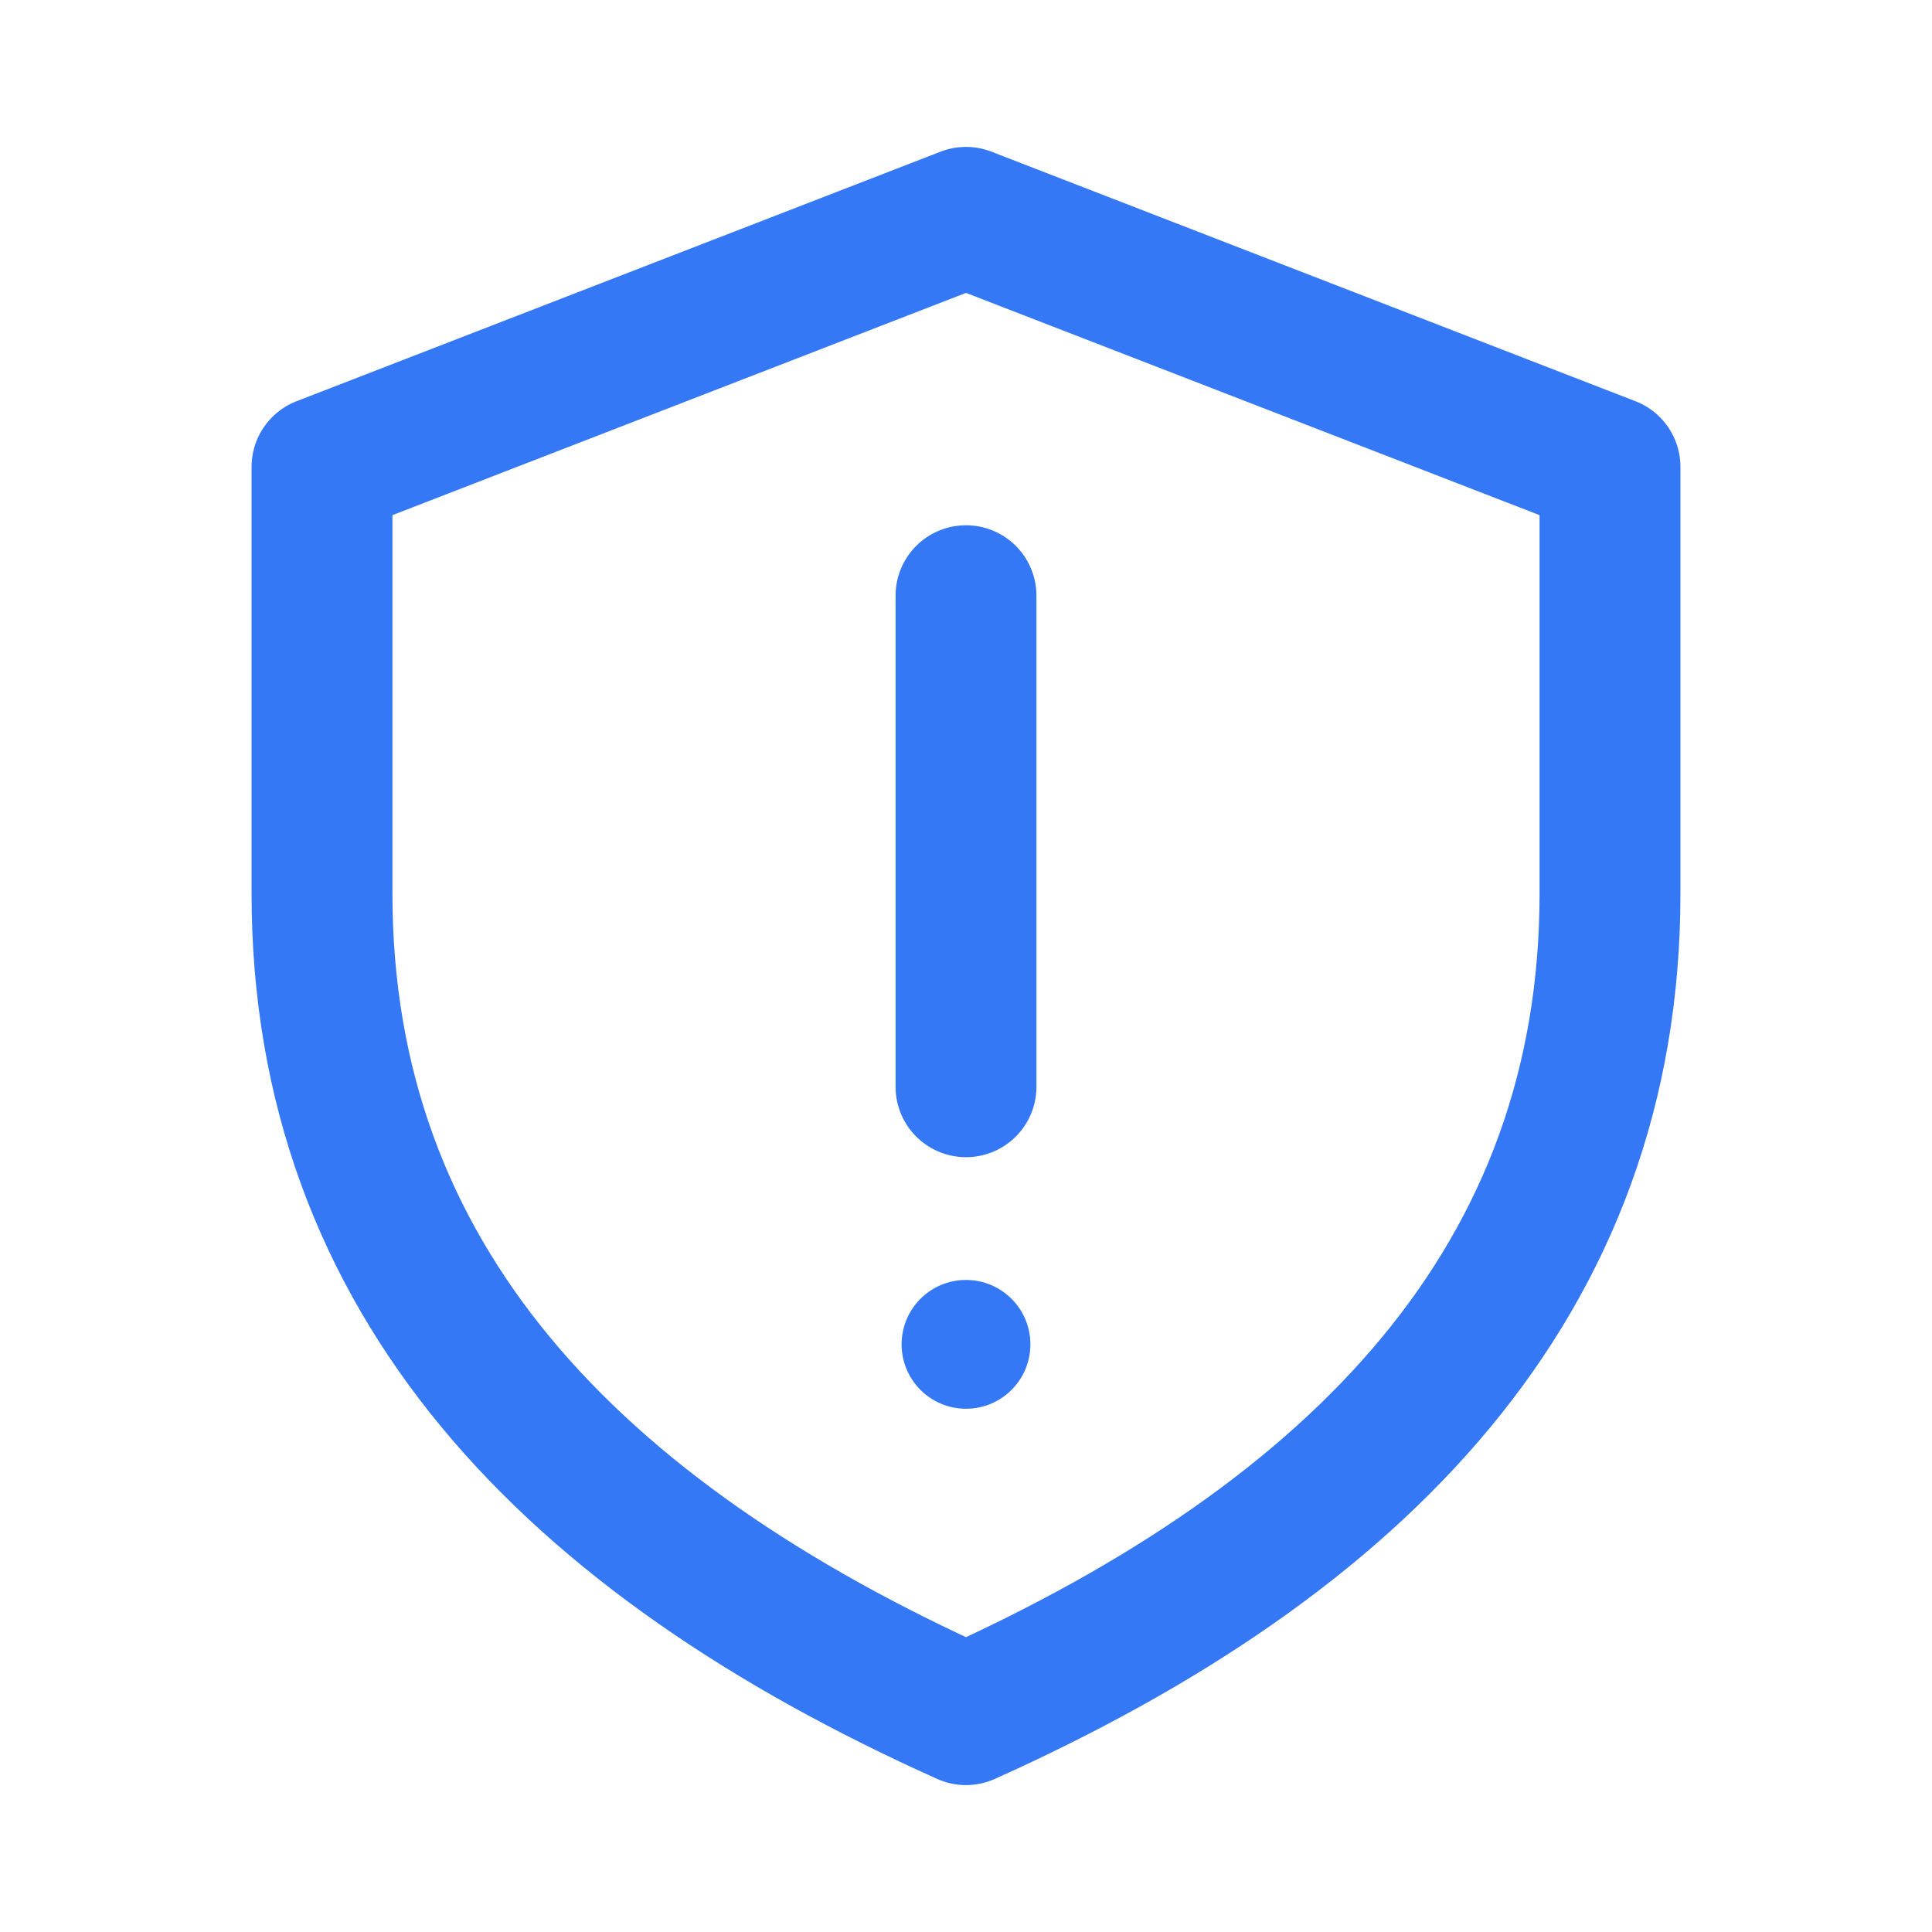
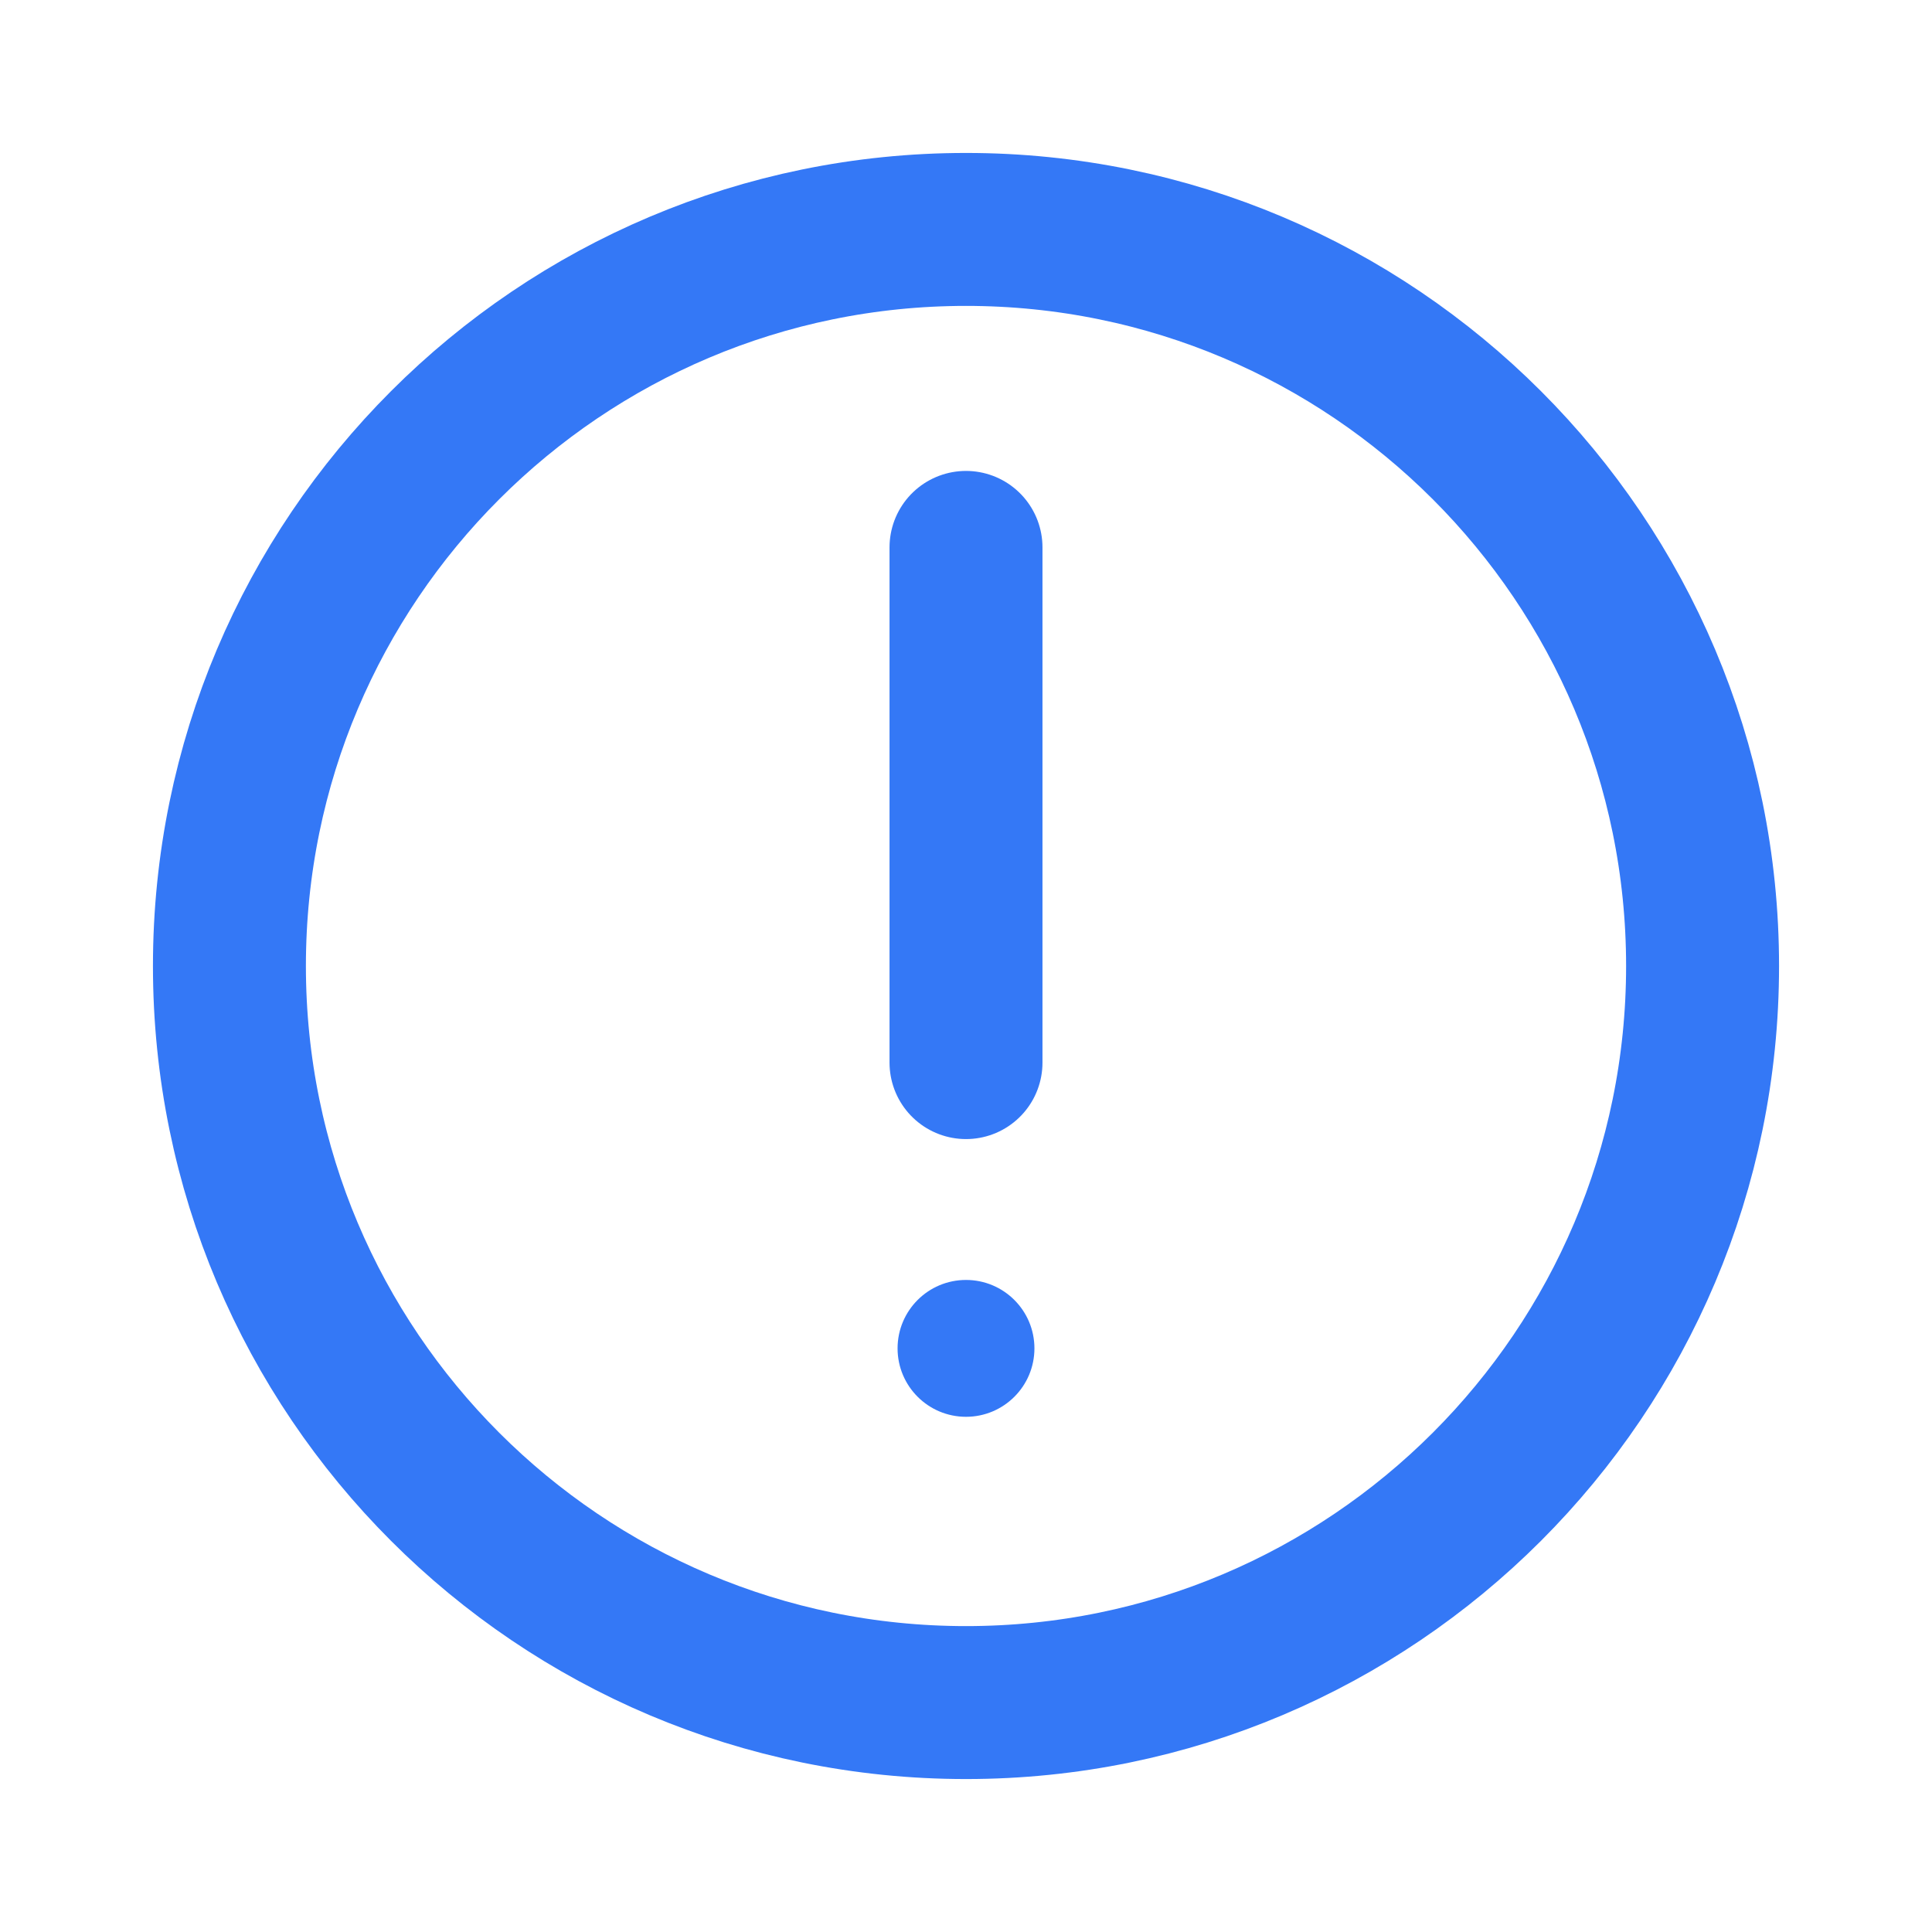
- <svg xmlns="http://www.w3.org/2000/svg" viewBox="0 0 24 24" fill="none" stroke="#3478f6" stroke-width="1.75" stroke-linecap="round" stroke-linejoin="round">
-   <path d="M12 2.7 20 5.8v5.3c0 4.8-3.1 8-8 10.2-4.9-2.2-8-5.4-8-10.2V5.8z" />
-   <path d="M12 7.4v6.1" />
-   <circle cx="12" cy="16.7" r=".8" fill="#3478f6" stroke="none" />
+ <svg xmlns="http://www.w3.org/2000/svg" viewBox="0 0 24 24" fill="none" stroke="#3478f6" stroke-width="1.9" stroke-linecap="round" stroke-linejoin="round">
+   <g fill="none">
+     <circle cx="12" cy="12" r="9.15" />
+     <path d="M12 6.8v6.4" />
+     <circle cx="12" cy="16.75" r=".85" fill="#3478f6" stroke="none" />
+   </g>
</svg>
